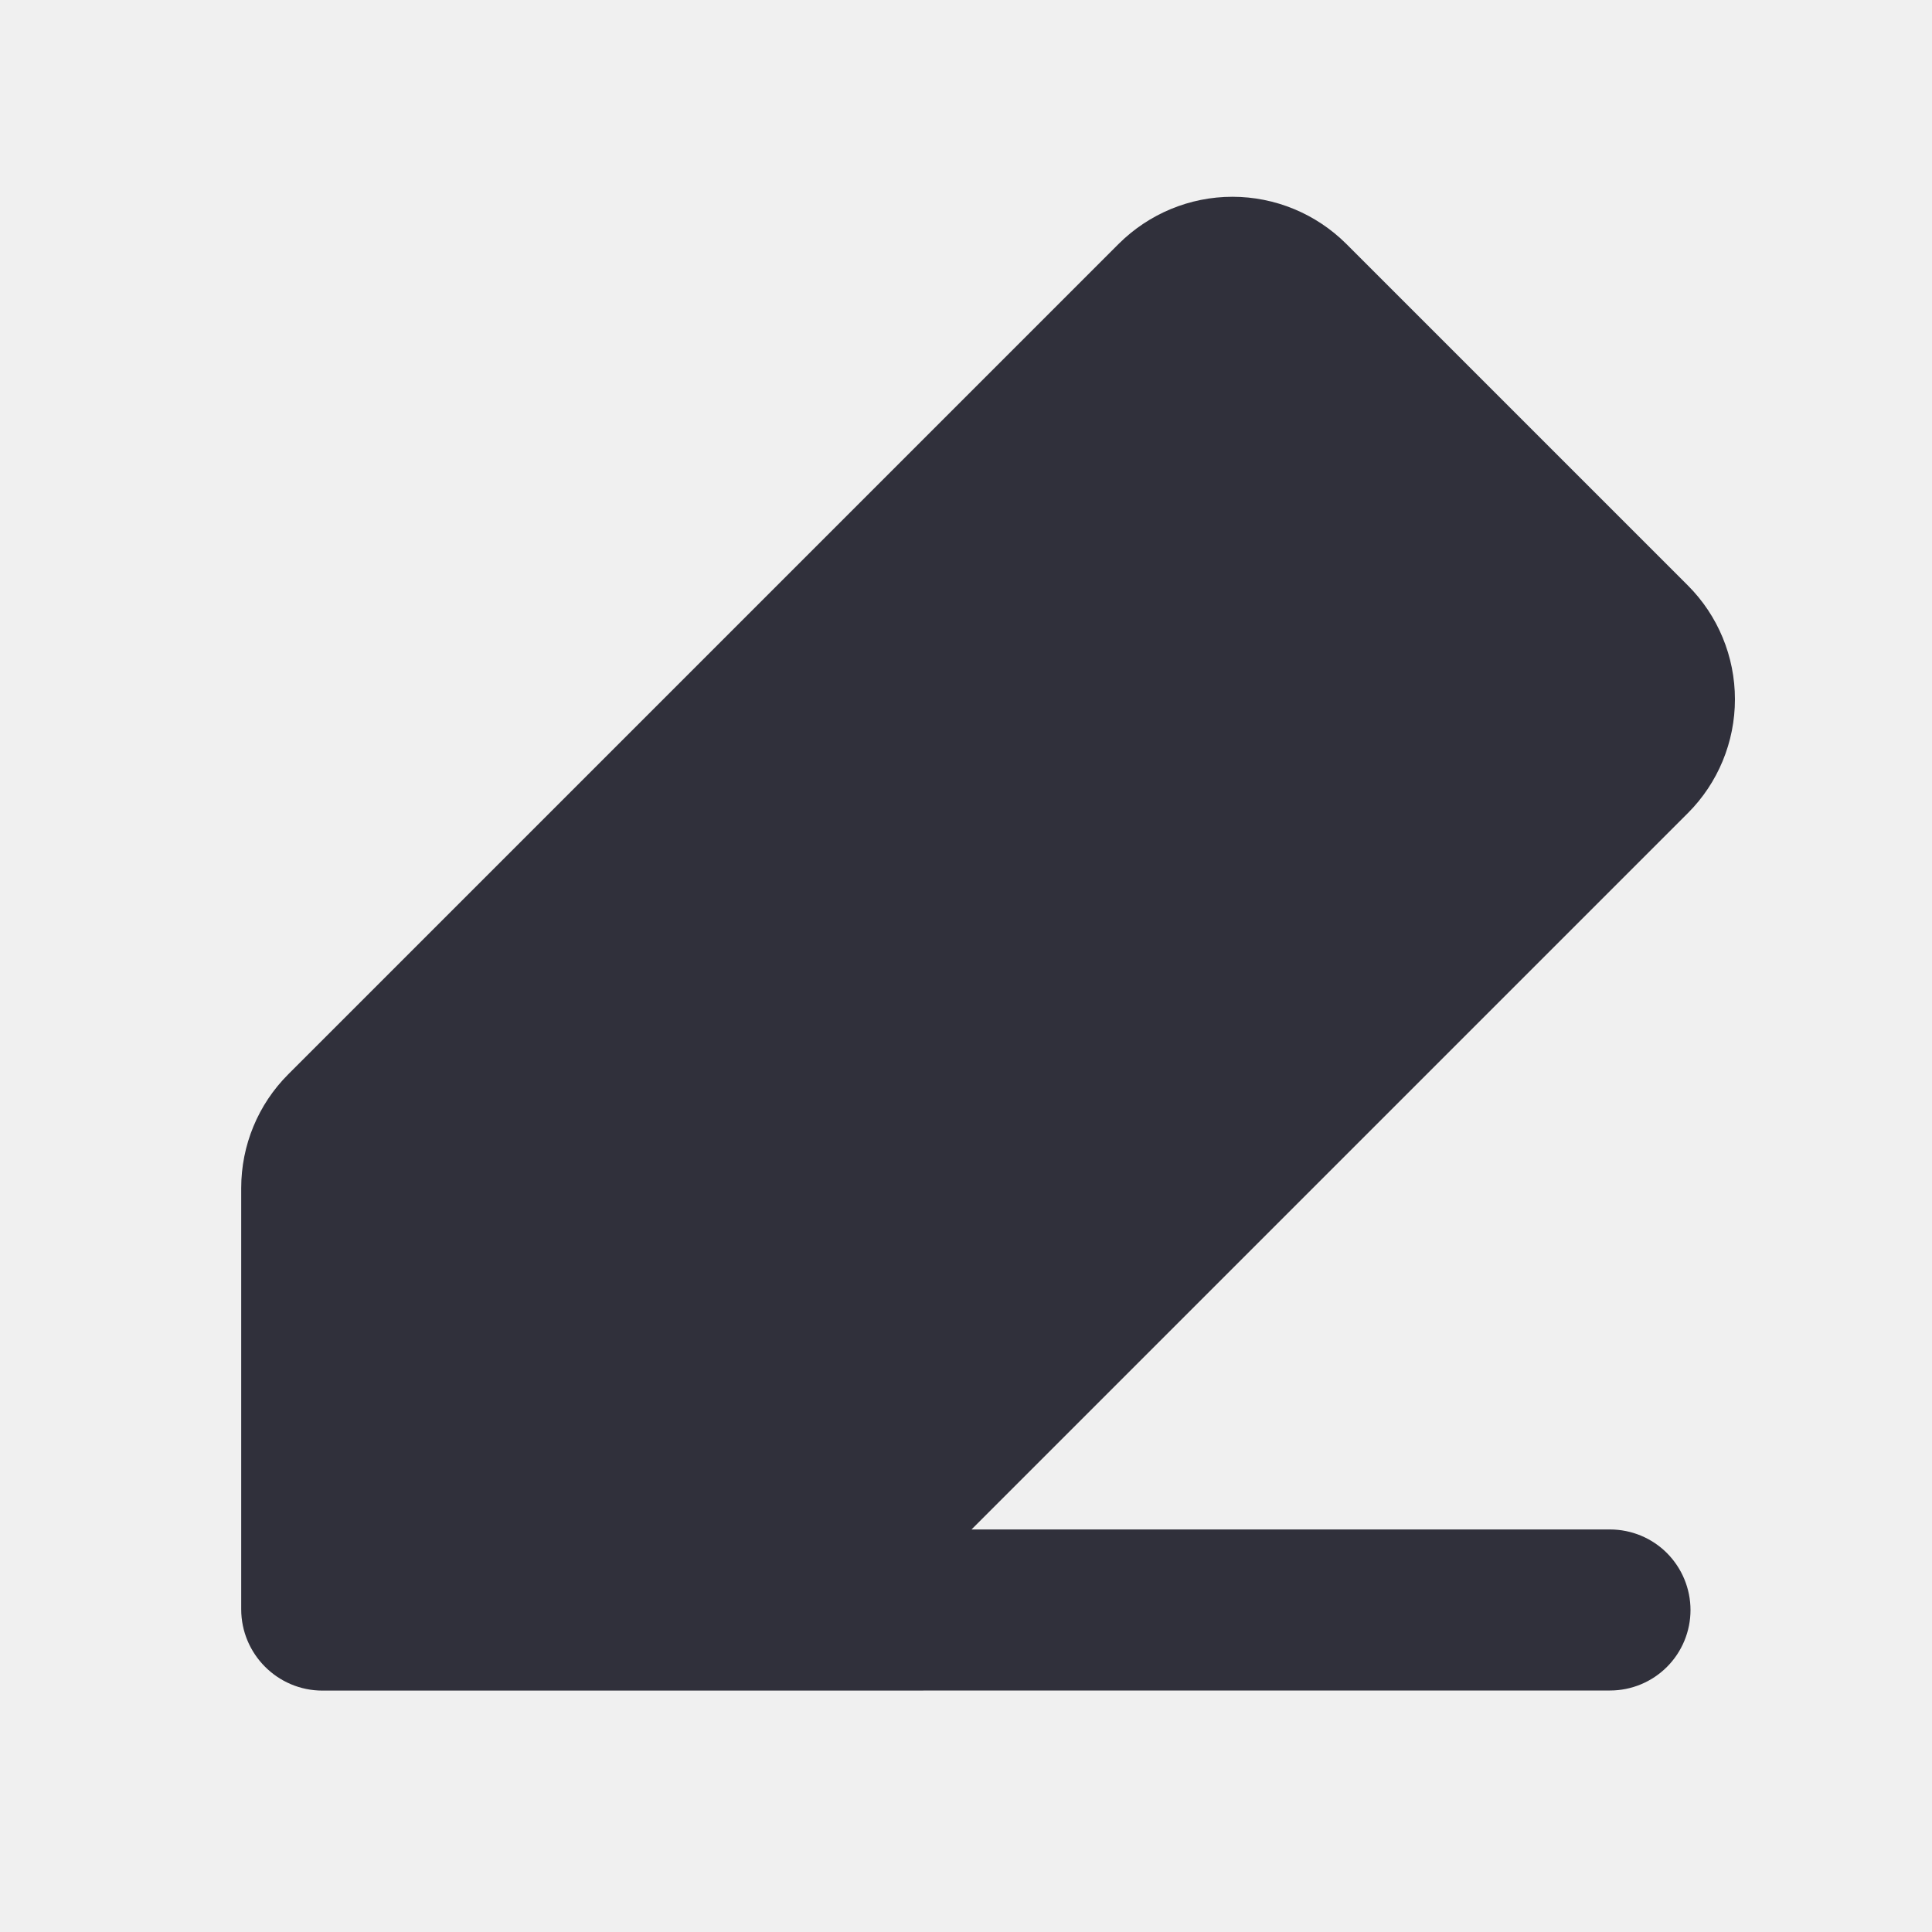
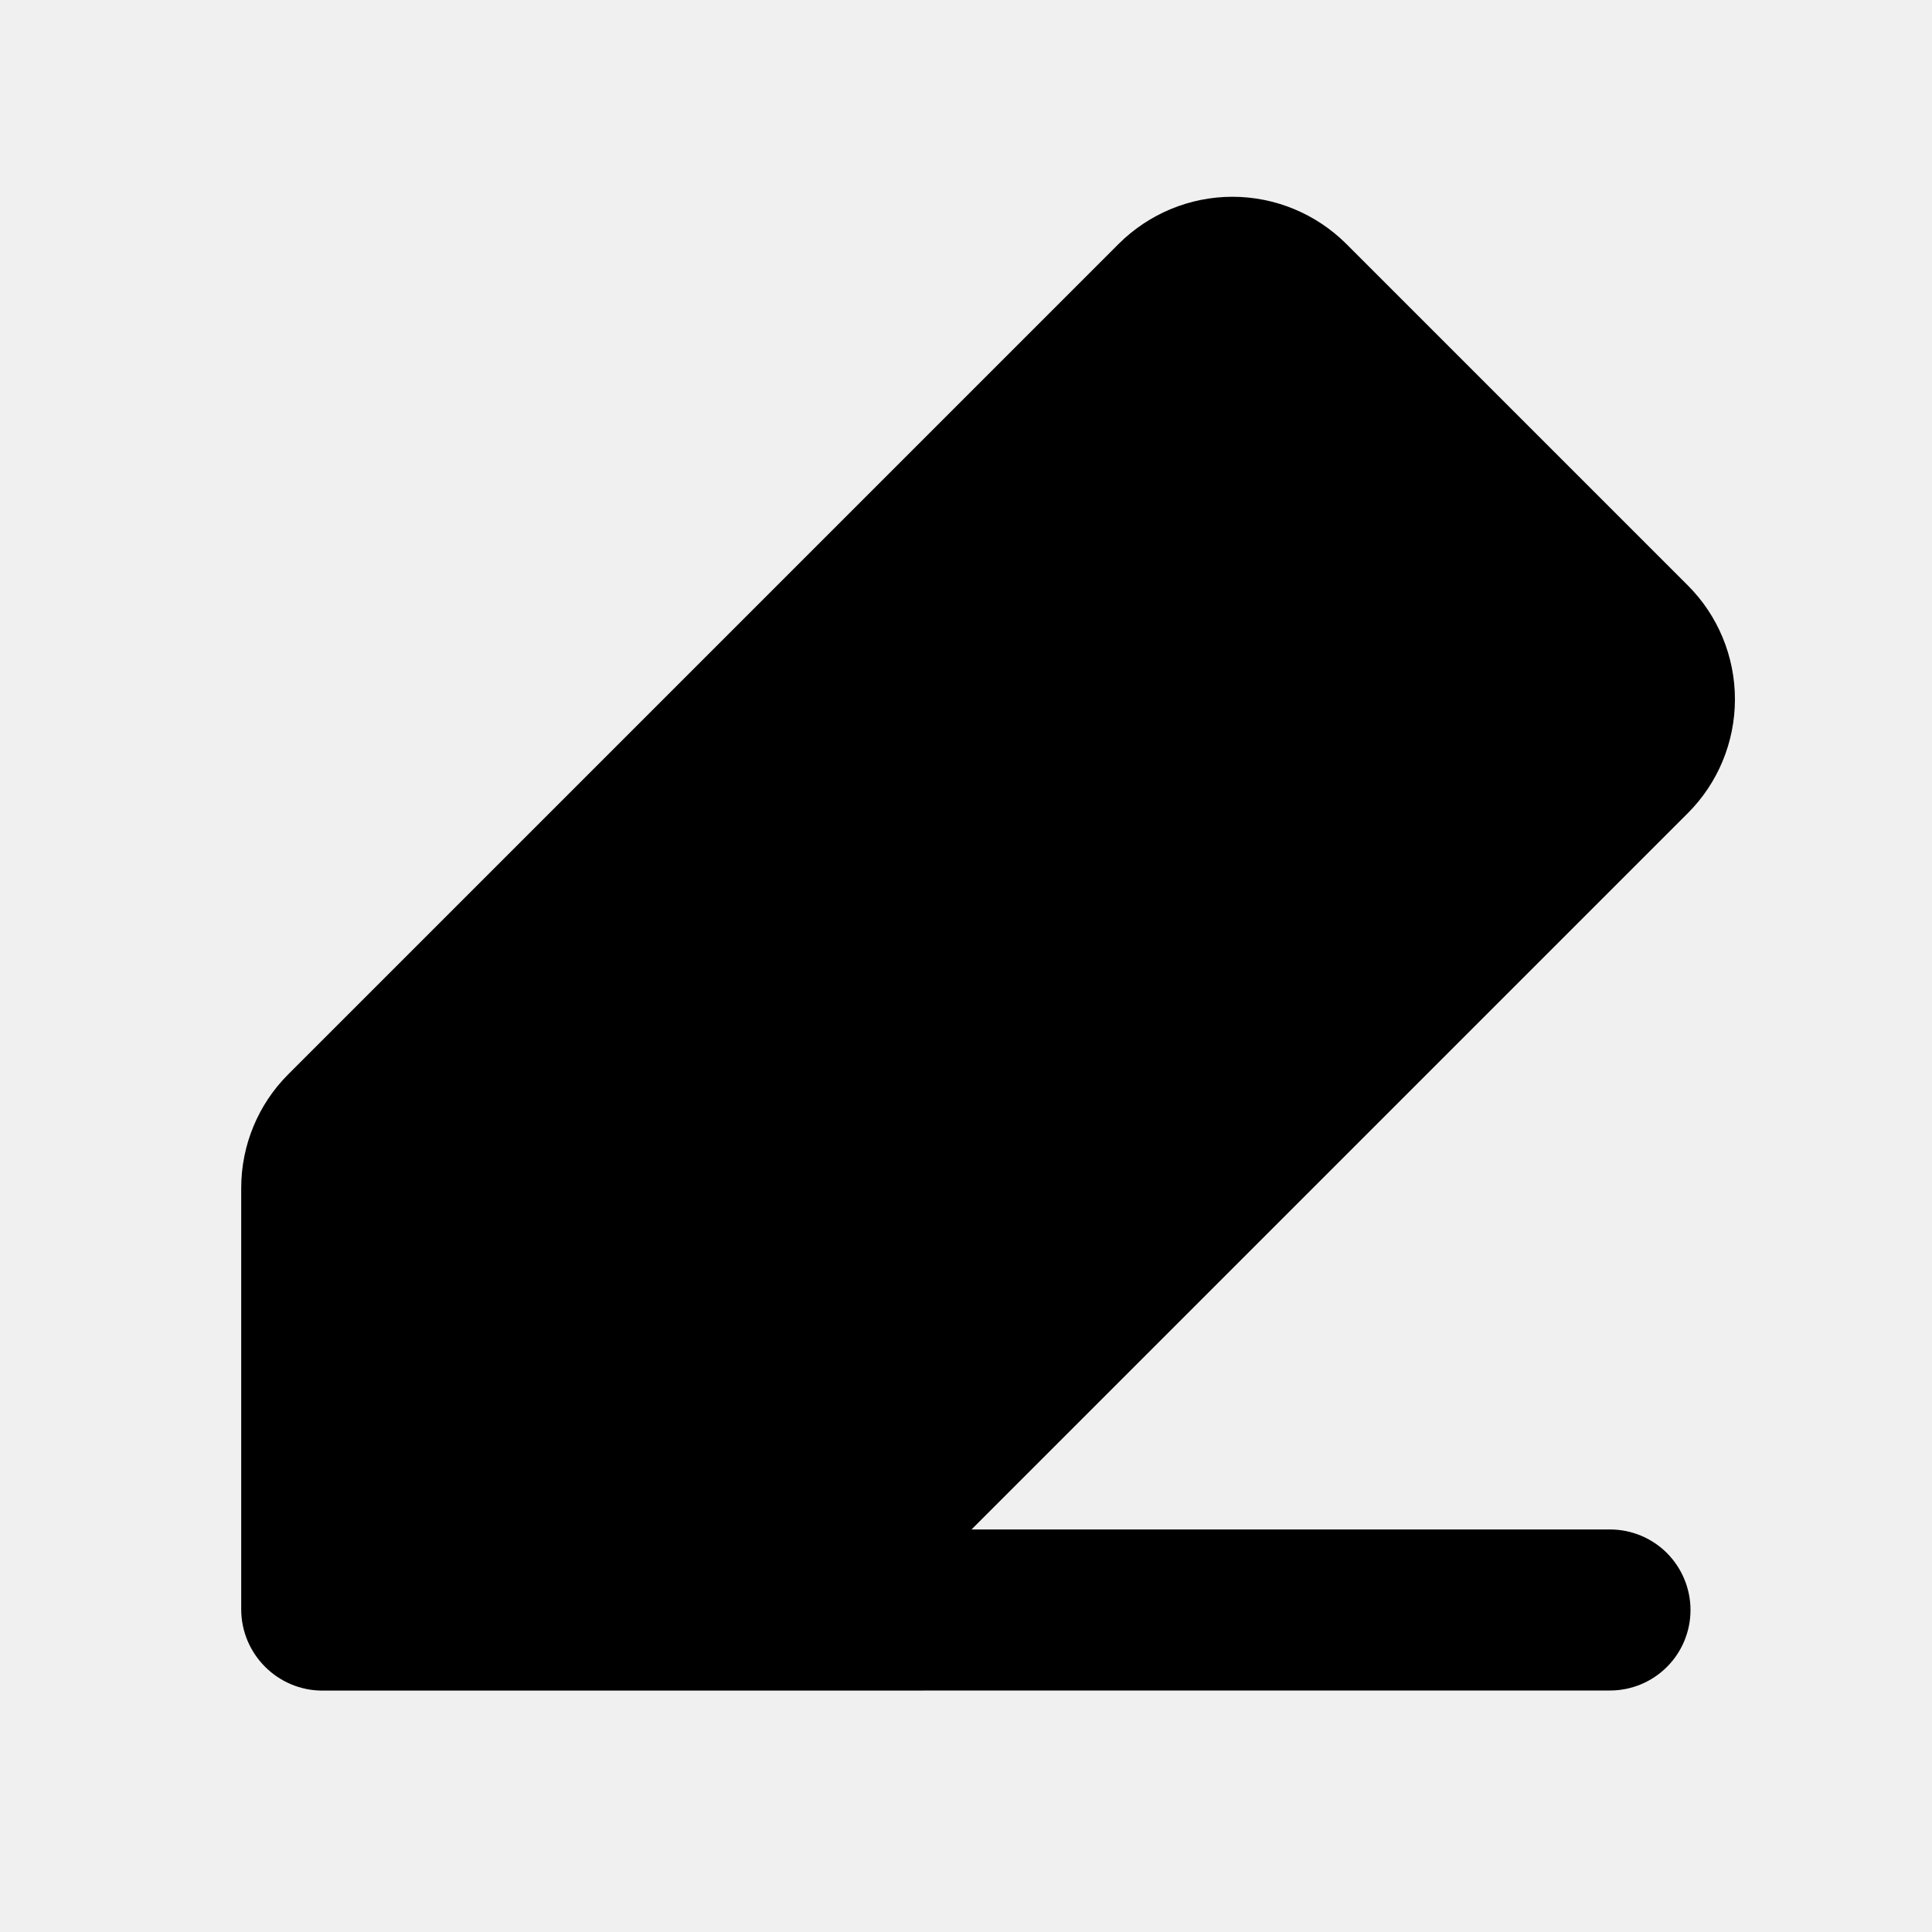
<svg xmlns="http://www.w3.org/2000/svg" width="20" height="20" viewBox="0 0 20 20" fill="none">
  <g clip-path="url(#clip0_1718_11175)">
-     <path d="M13.937 2.525C13.624 2.213 13.2 2.037 12.758 2.037C12.316 2.037 11.893 2.213 11.58 2.525L2.985 11.12C2.672 11.432 2.497 11.856 2.497 12.298L2.497 16.659C2.497 17.123 2.874 17.501 3.338 17.501L16.667 17.5C16.888 17.5 17.1 17.412 17.256 17.256C17.412 17.1 17.5 16.888 17.5 16.667C17.5 16.446 17.412 16.234 17.256 16.077C17.1 15.921 16.888 15.833 16.667 15.833H10.057L17.473 8.417C17.785 8.105 17.96 7.681 17.96 7.239C17.96 6.797 17.785 6.373 17.473 6.061L13.937 2.525Z" fill="#30303B" />
+     <path d="M13.937 2.525C13.624 2.213 13.2 2.037 12.758 2.037C12.316 2.037 11.893 2.213 11.58 2.525L2.985 11.12C2.672 11.432 2.497 11.856 2.497 12.298L2.497 16.659C2.497 17.123 2.874 17.501 3.338 17.501L16.667 17.5C16.888 17.5 17.1 17.412 17.256 17.256C17.412 17.1 17.5 16.888 17.5 16.667C17.5 16.446 17.412 16.234 17.256 16.077C17.1 15.921 16.888 15.833 16.667 15.833H10.057L17.473 8.417C17.785 8.105 17.96 7.681 17.96 7.239C17.96 6.797 17.785 6.373 17.473 6.061L13.937 2.525Z" fill="currentColor" />
  </g>
  <defs>
    <clipPath id="clip0_1718_11175">
      <rect width="20" height="20" fill="white" />
    </clipPath>
  </defs>
</svg>
